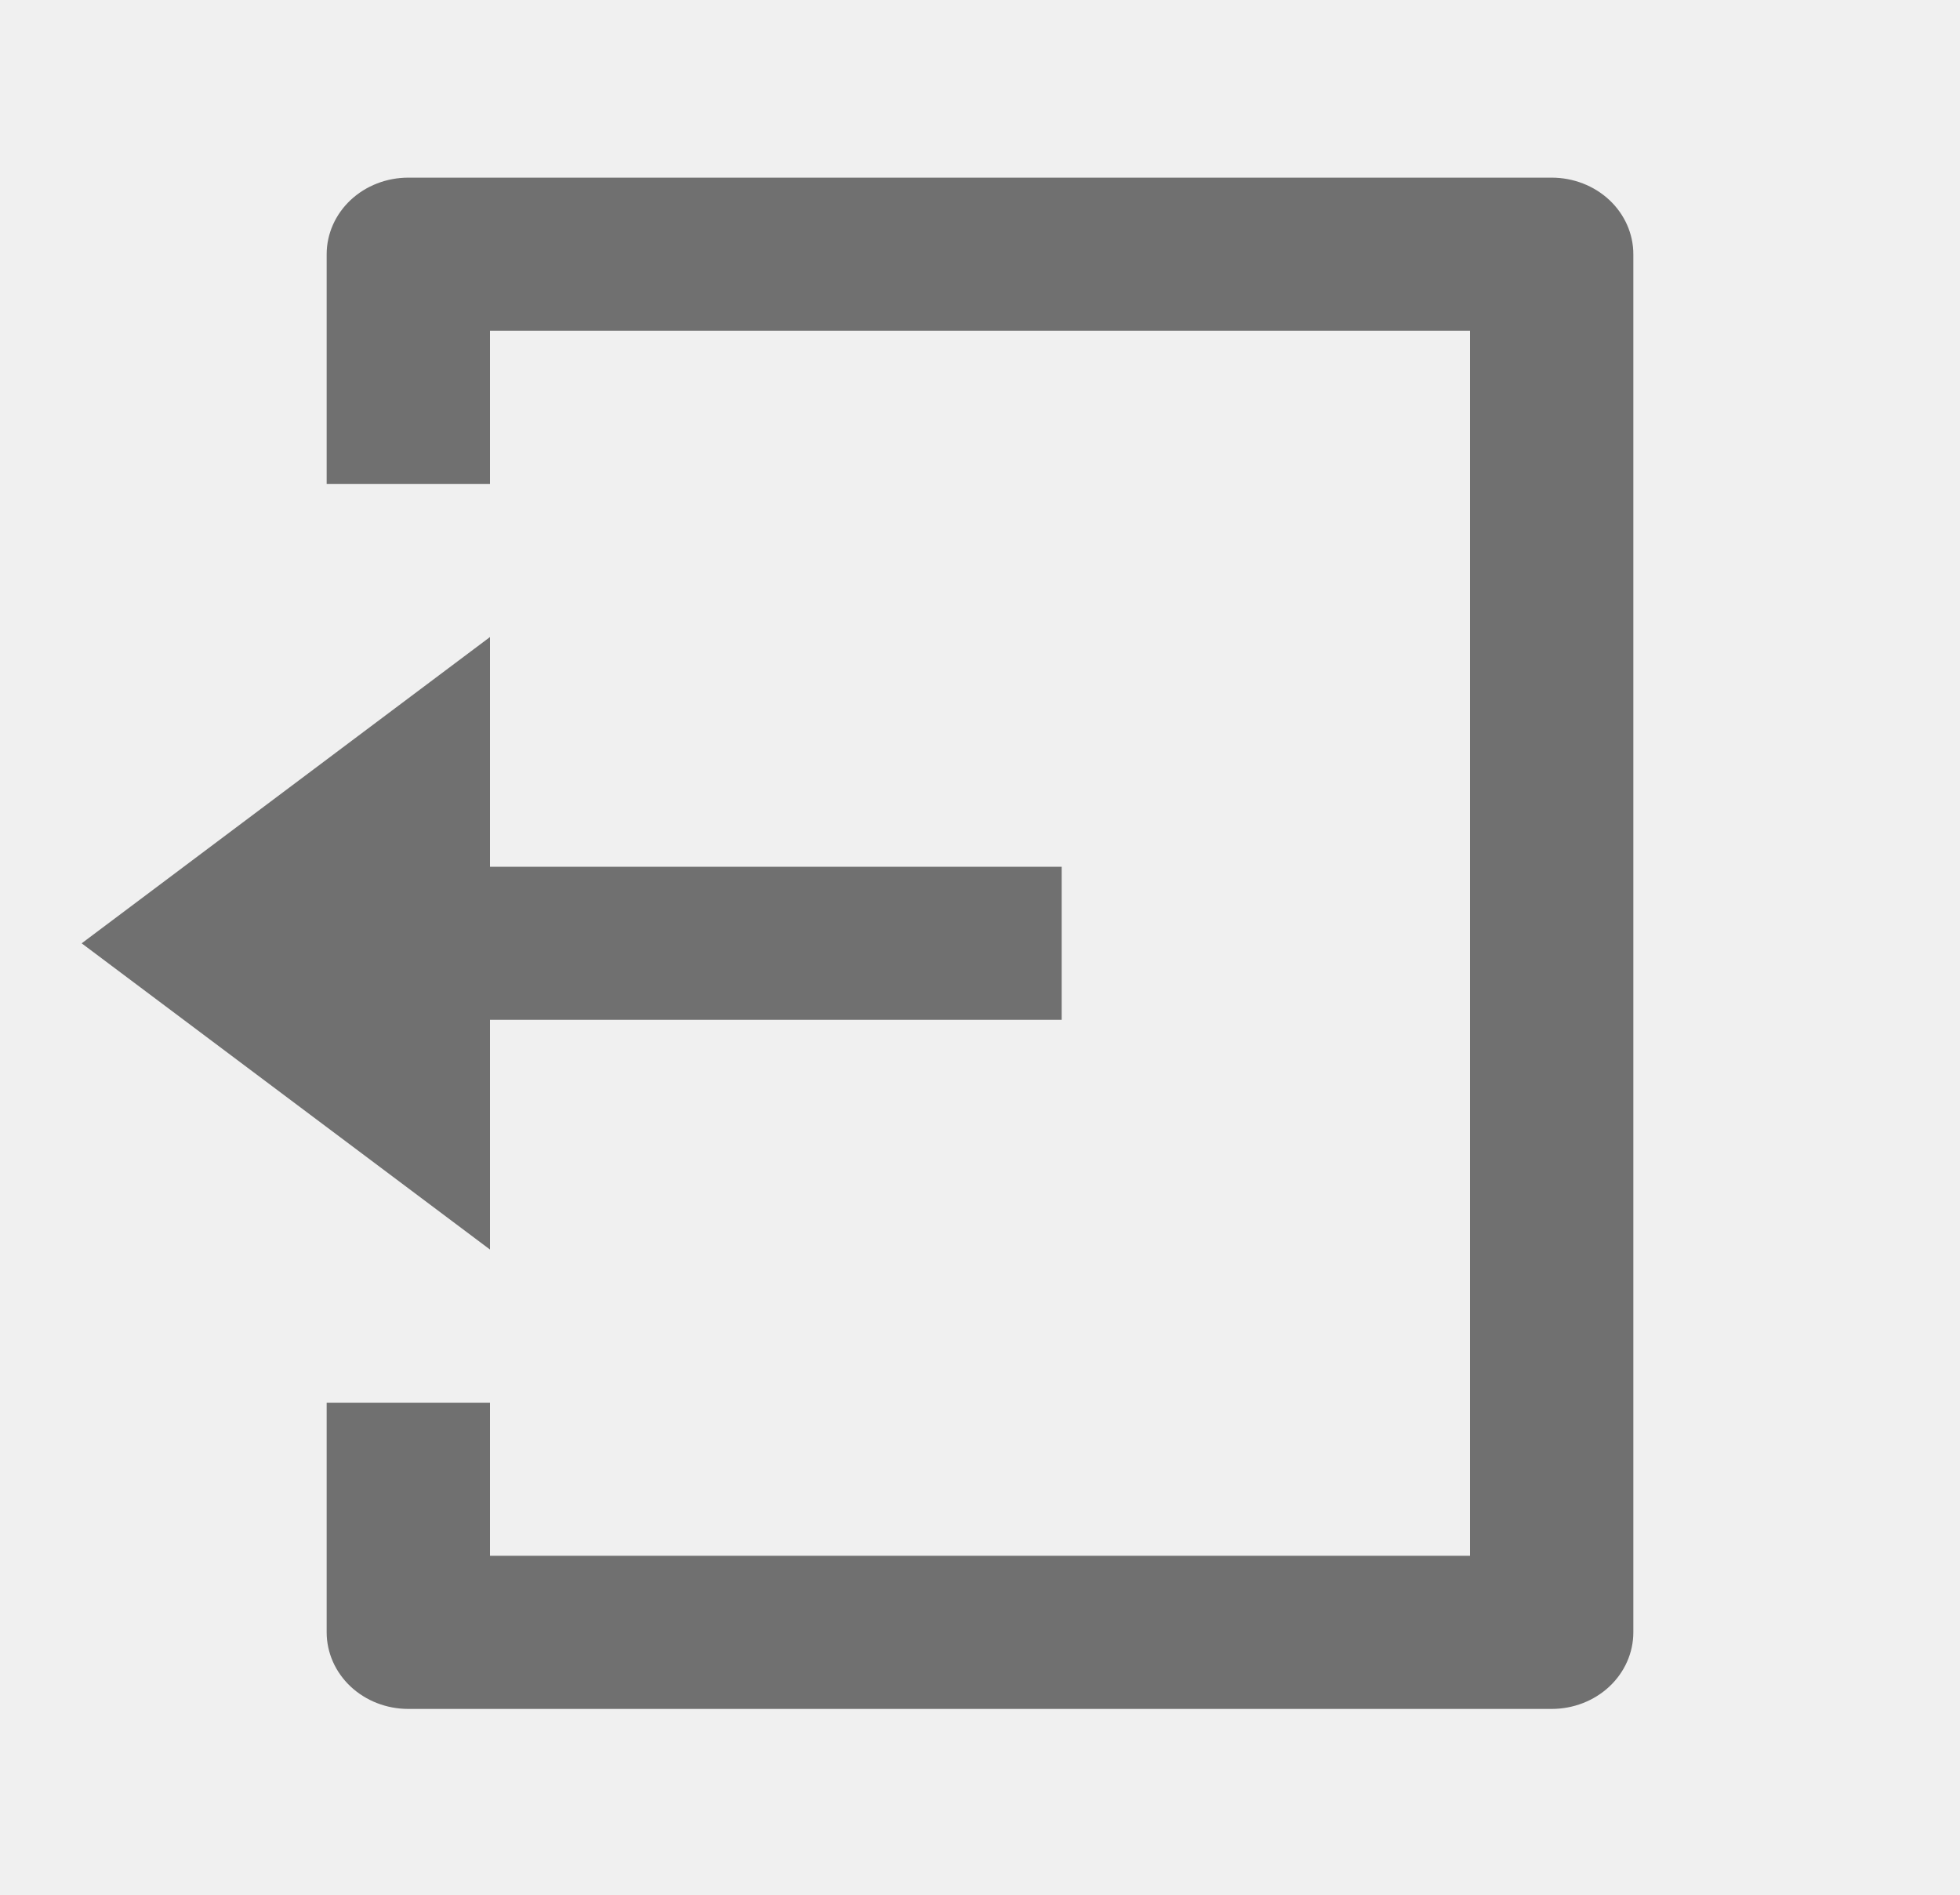
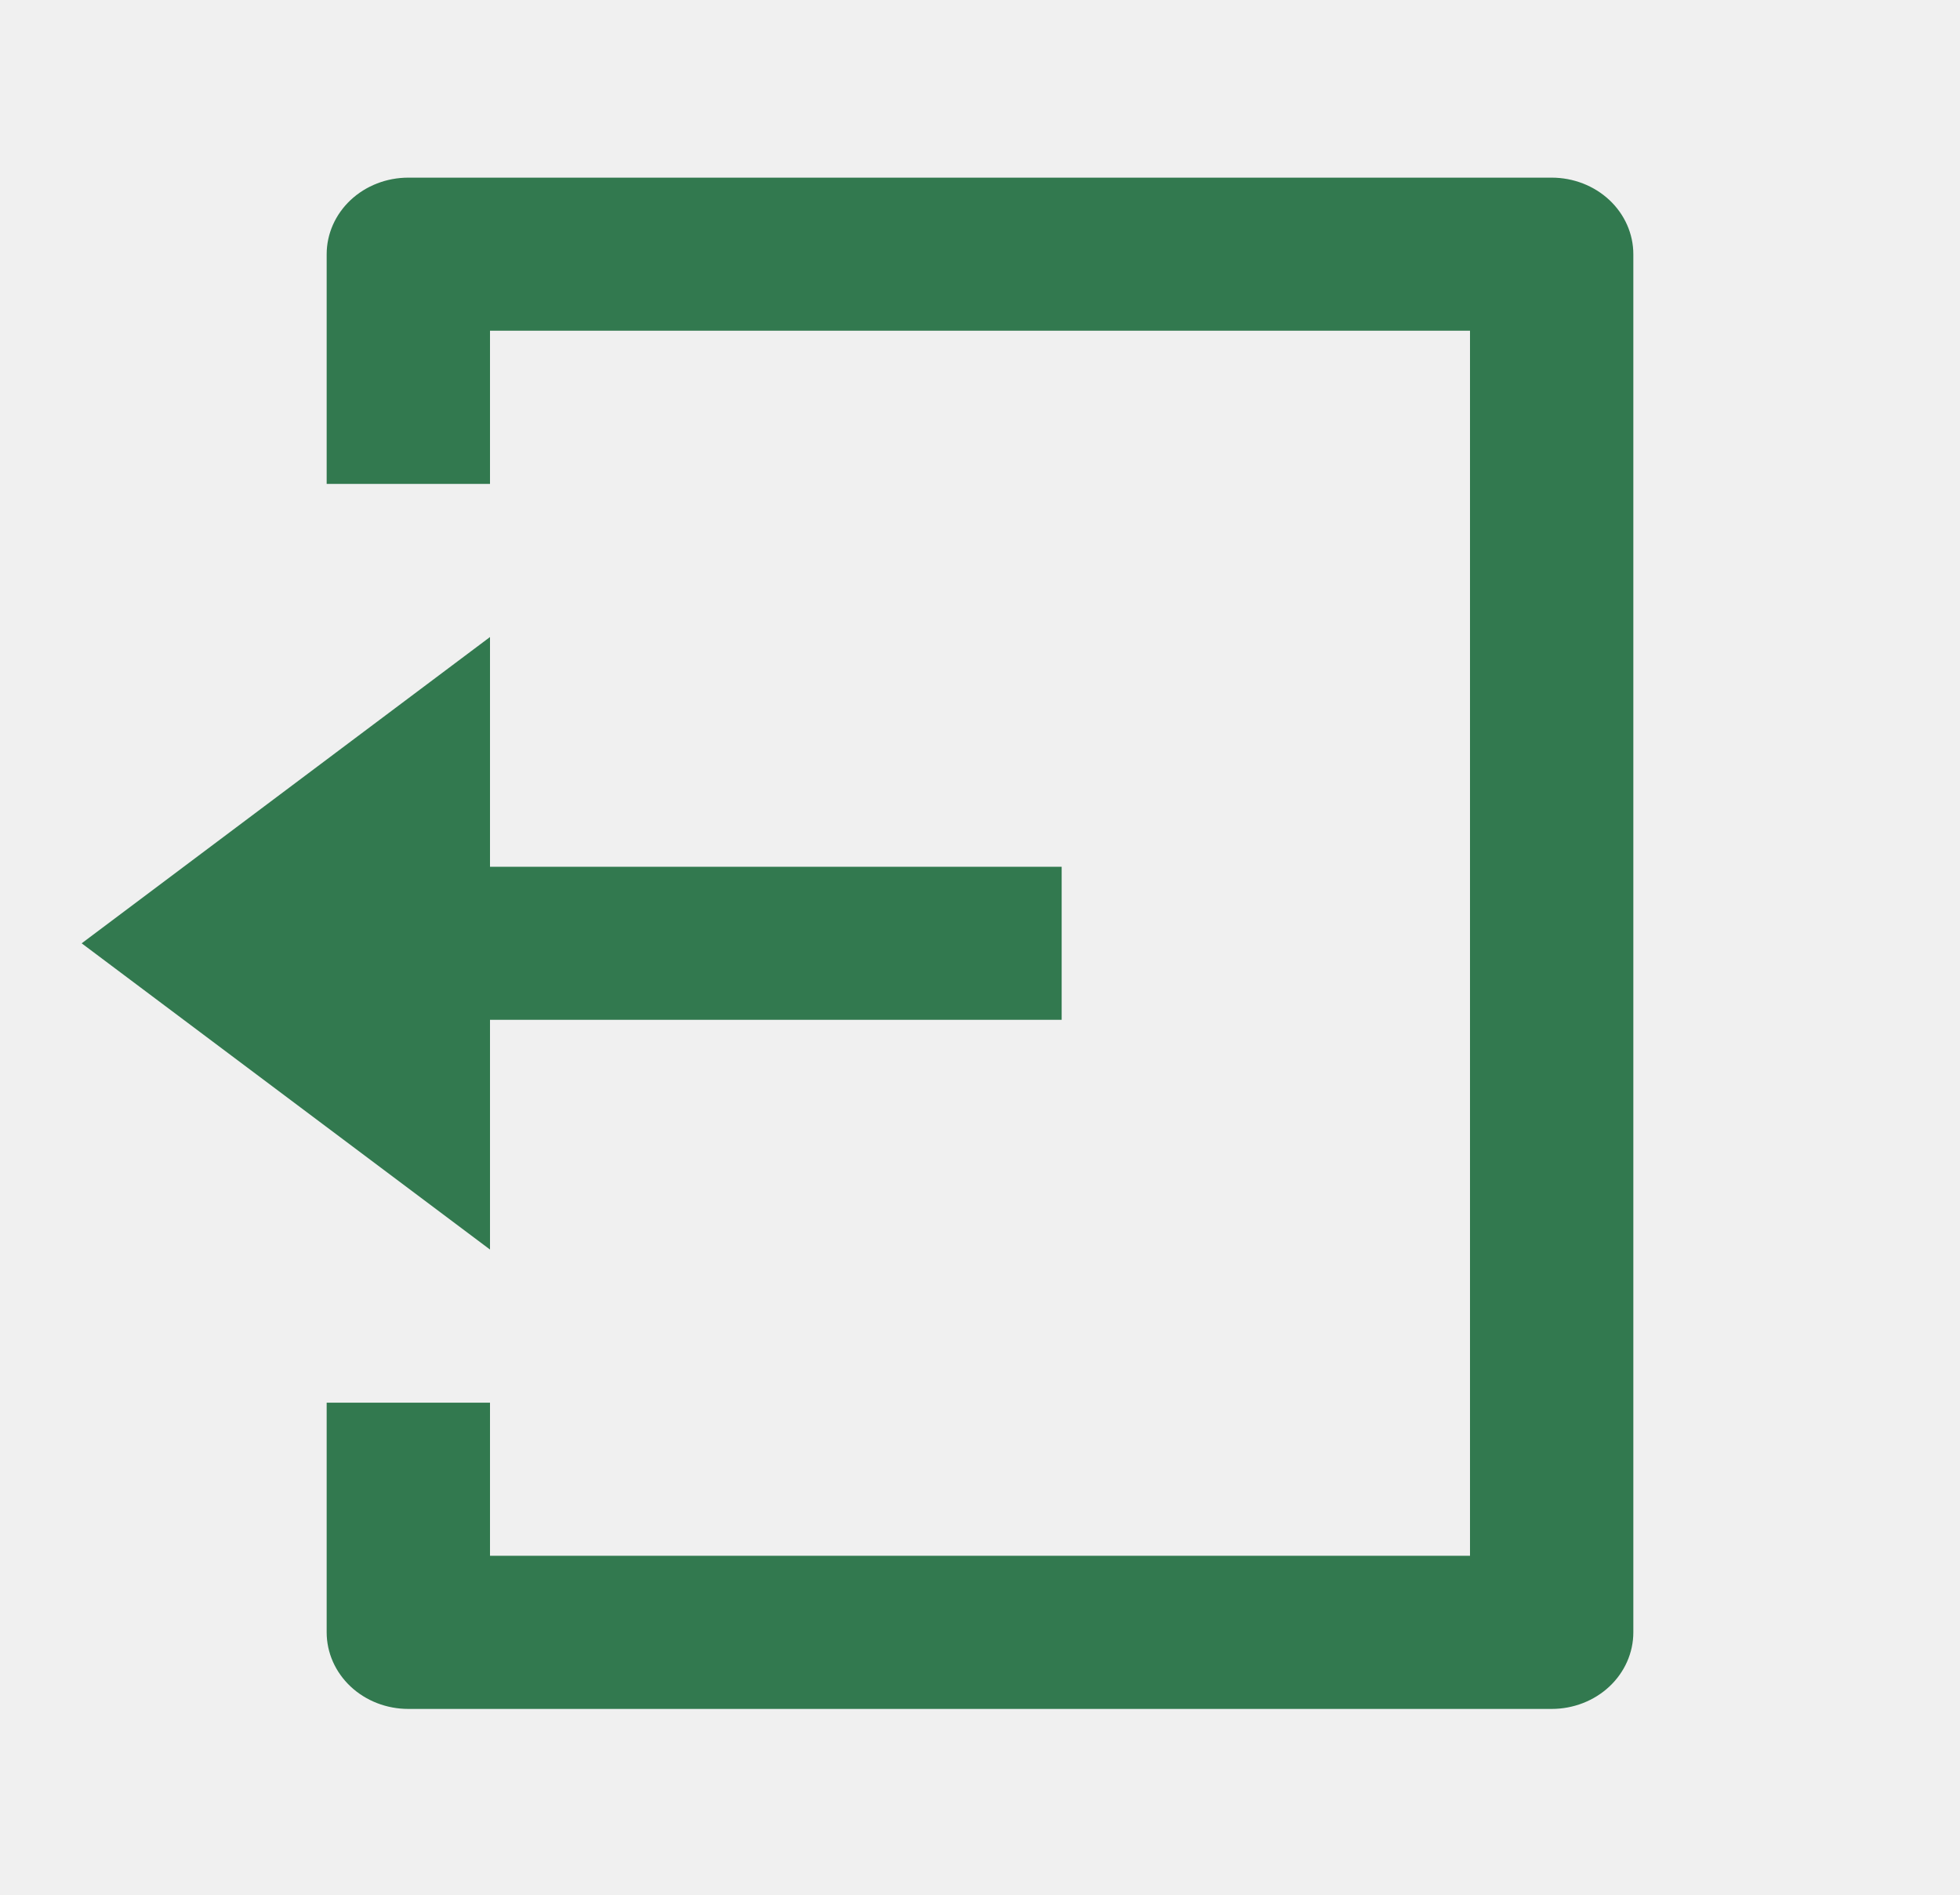
<svg xmlns="http://www.w3.org/2000/svg" width="30" height="29" viewBox="0 0 30 29" fill="none">
  <g clip-path="url(#clip0_13_2016)">
-     <path d="M5 21.469H7.5V23.812H22.5V5.062H7.5V7.406H5V3.891C5 3.58 5.132 3.282 5.366 3.062C5.601 2.842 5.918 2.719 6.25 2.719H23.75C24.081 2.719 24.399 2.842 24.634 3.062C24.868 3.282 25 3.58 25 3.891V24.984C25 25.295 24.868 25.593 24.634 25.813C24.399 26.033 24.081 26.156 23.75 26.156H6.25C5.918 26.156 5.601 26.033 5.366 25.813C5.132 25.593 5 25.295 5 24.984V21.469ZM7.5 13.266H16.25V15.609H7.5V19.125L1.25 14.438L7.5 9.75V13.266Z" fill="#707070" />
+     <path d="M5 21.469H7.5V23.812H22.5V5.062H7.5V7.406H5V3.891C5 3.58 5.132 3.282 5.366 3.062C5.601 2.842 5.918 2.719 6.25 2.719H23.75C24.081 2.719 24.399 2.842 24.634 3.062C24.868 3.282 25 3.58 25 3.891V24.984C25 25.295 24.868 25.593 24.634 25.813C24.399 26.033 24.081 26.156 23.75 26.156H6.25C5.918 26.156 5.601 26.033 5.366 25.813C5.132 25.593 5 25.295 5 24.984V21.469ZM7.5 13.266H16.25V15.609H7.5V19.125L1.25 14.438L7.5 9.75V13.266Z" fill="#32794F" />
  </g>
  <defs>
    <clipPath id="clip0_13_2016">
      <rect width="30" height="28.125" fill="white" transform="translate(0 0.375)" />
    </clipPath>
  </defs>
</svg>
